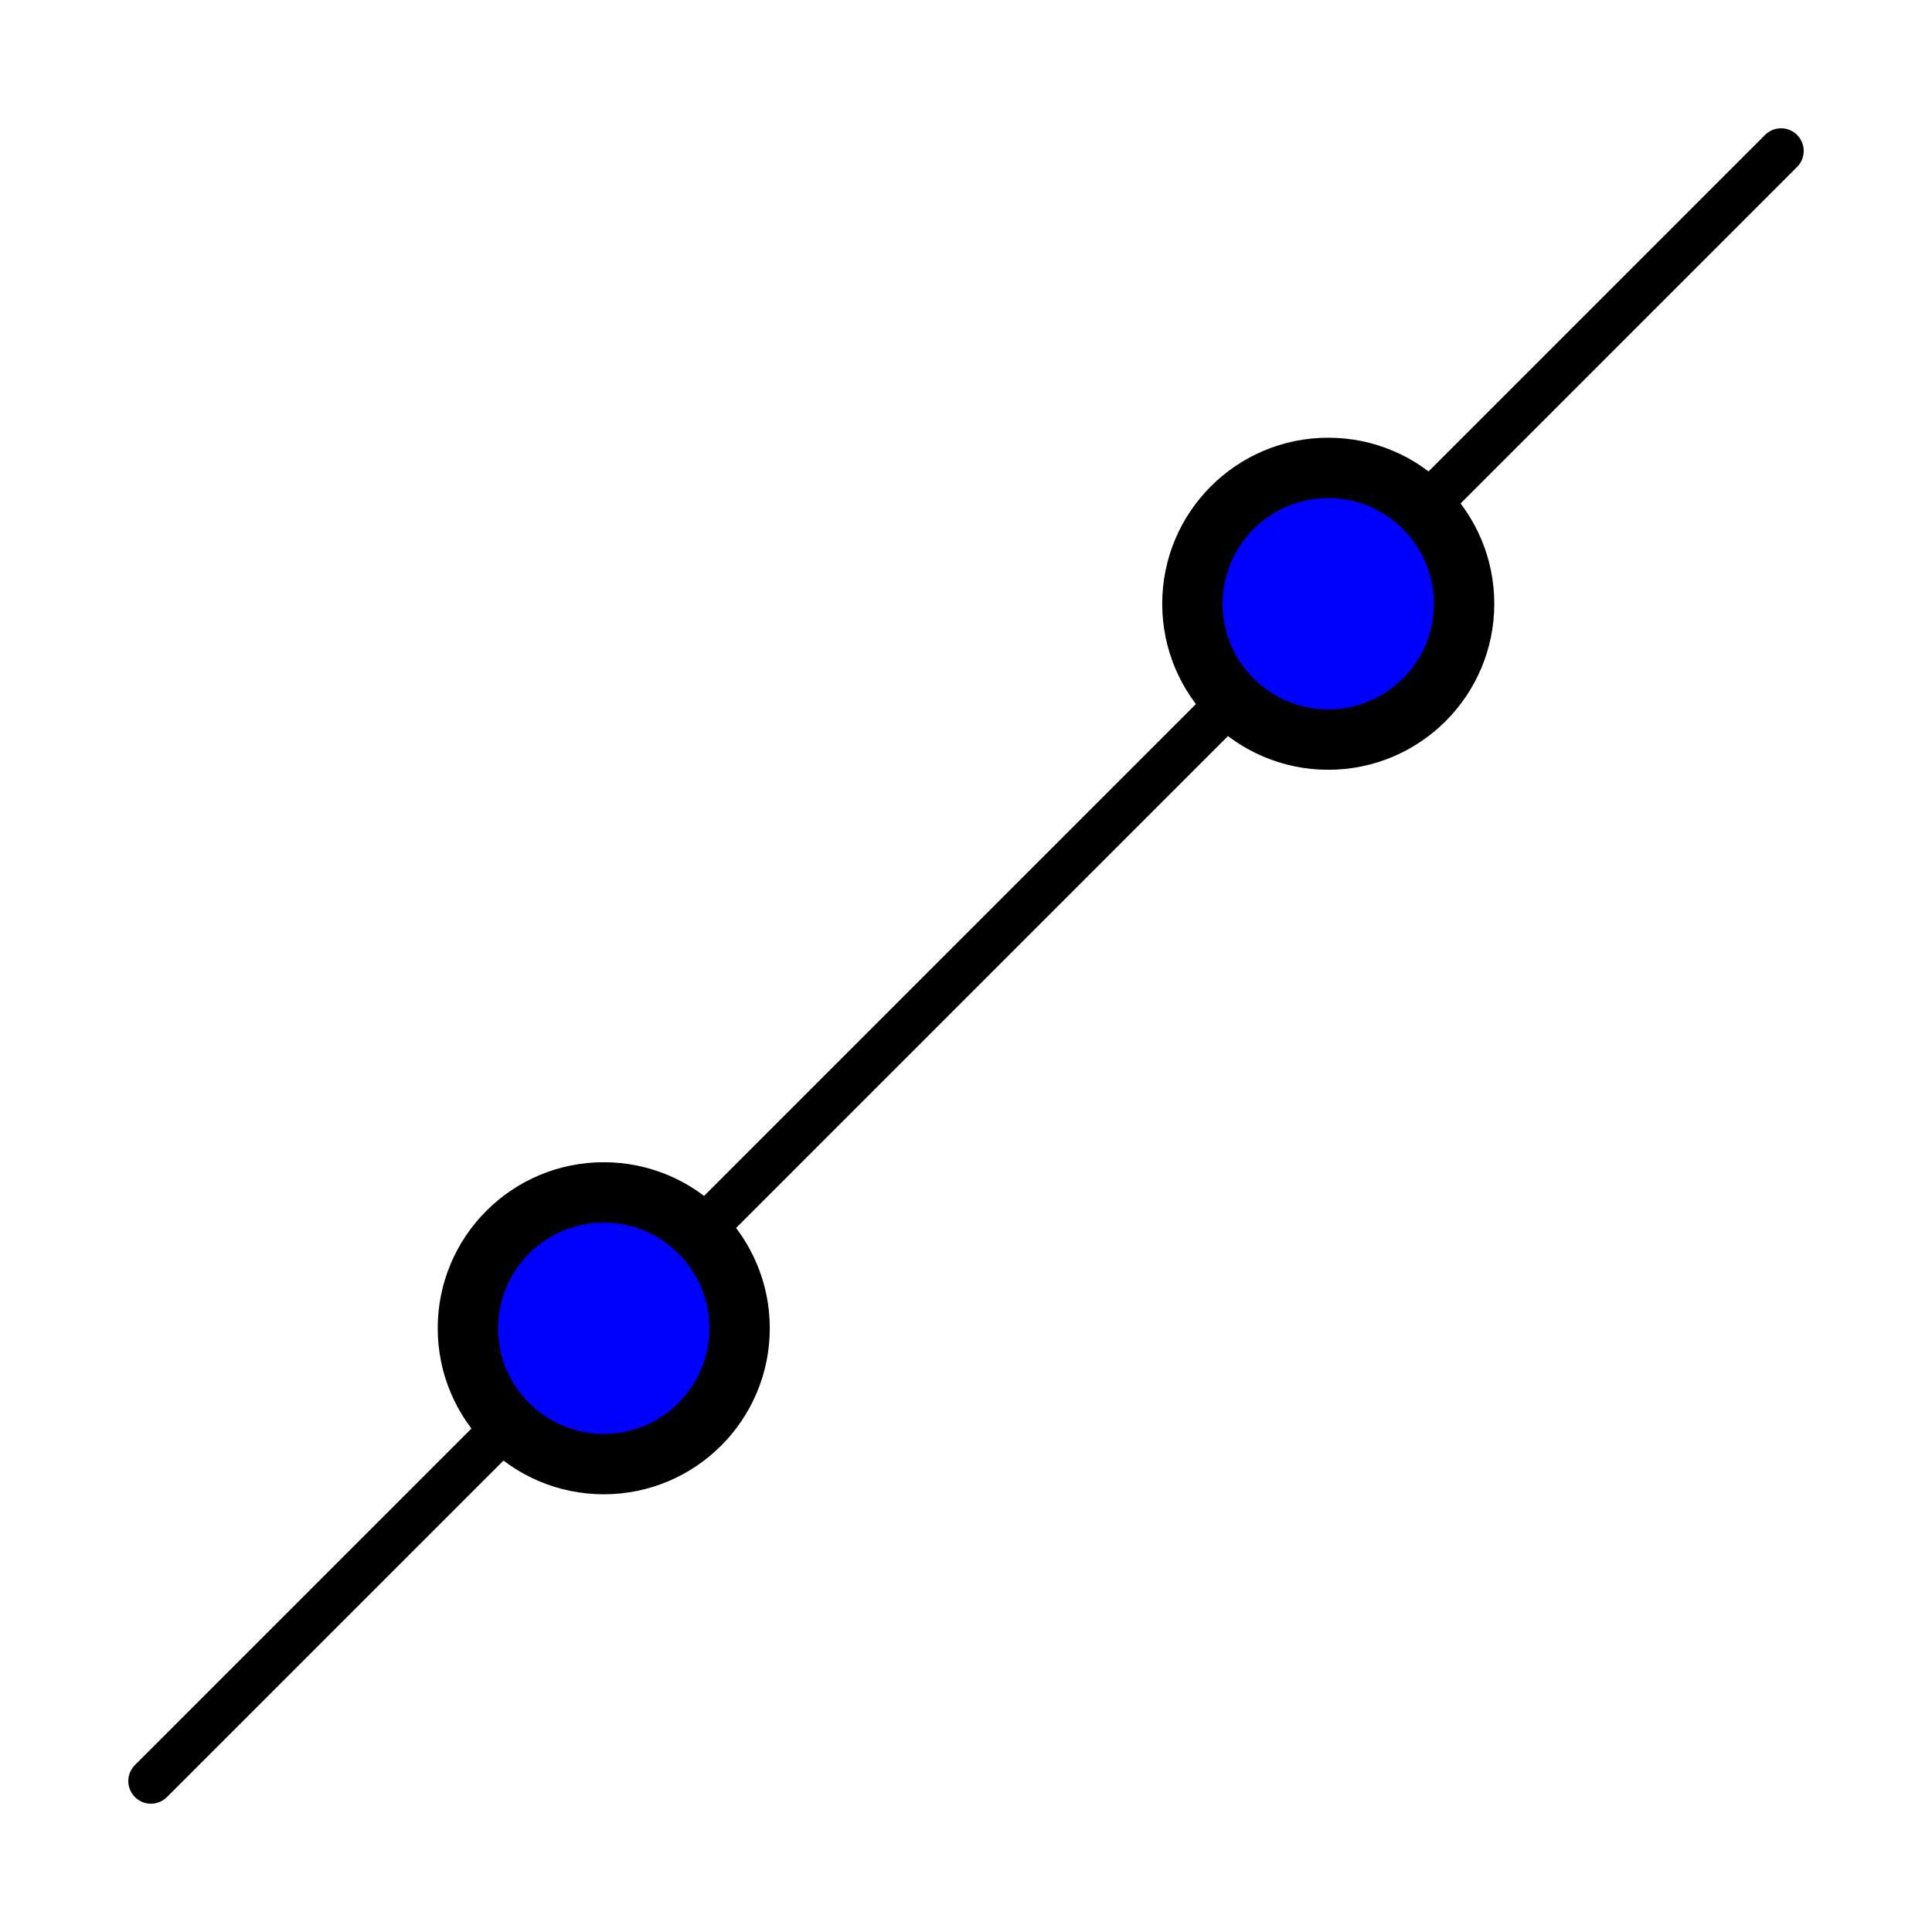
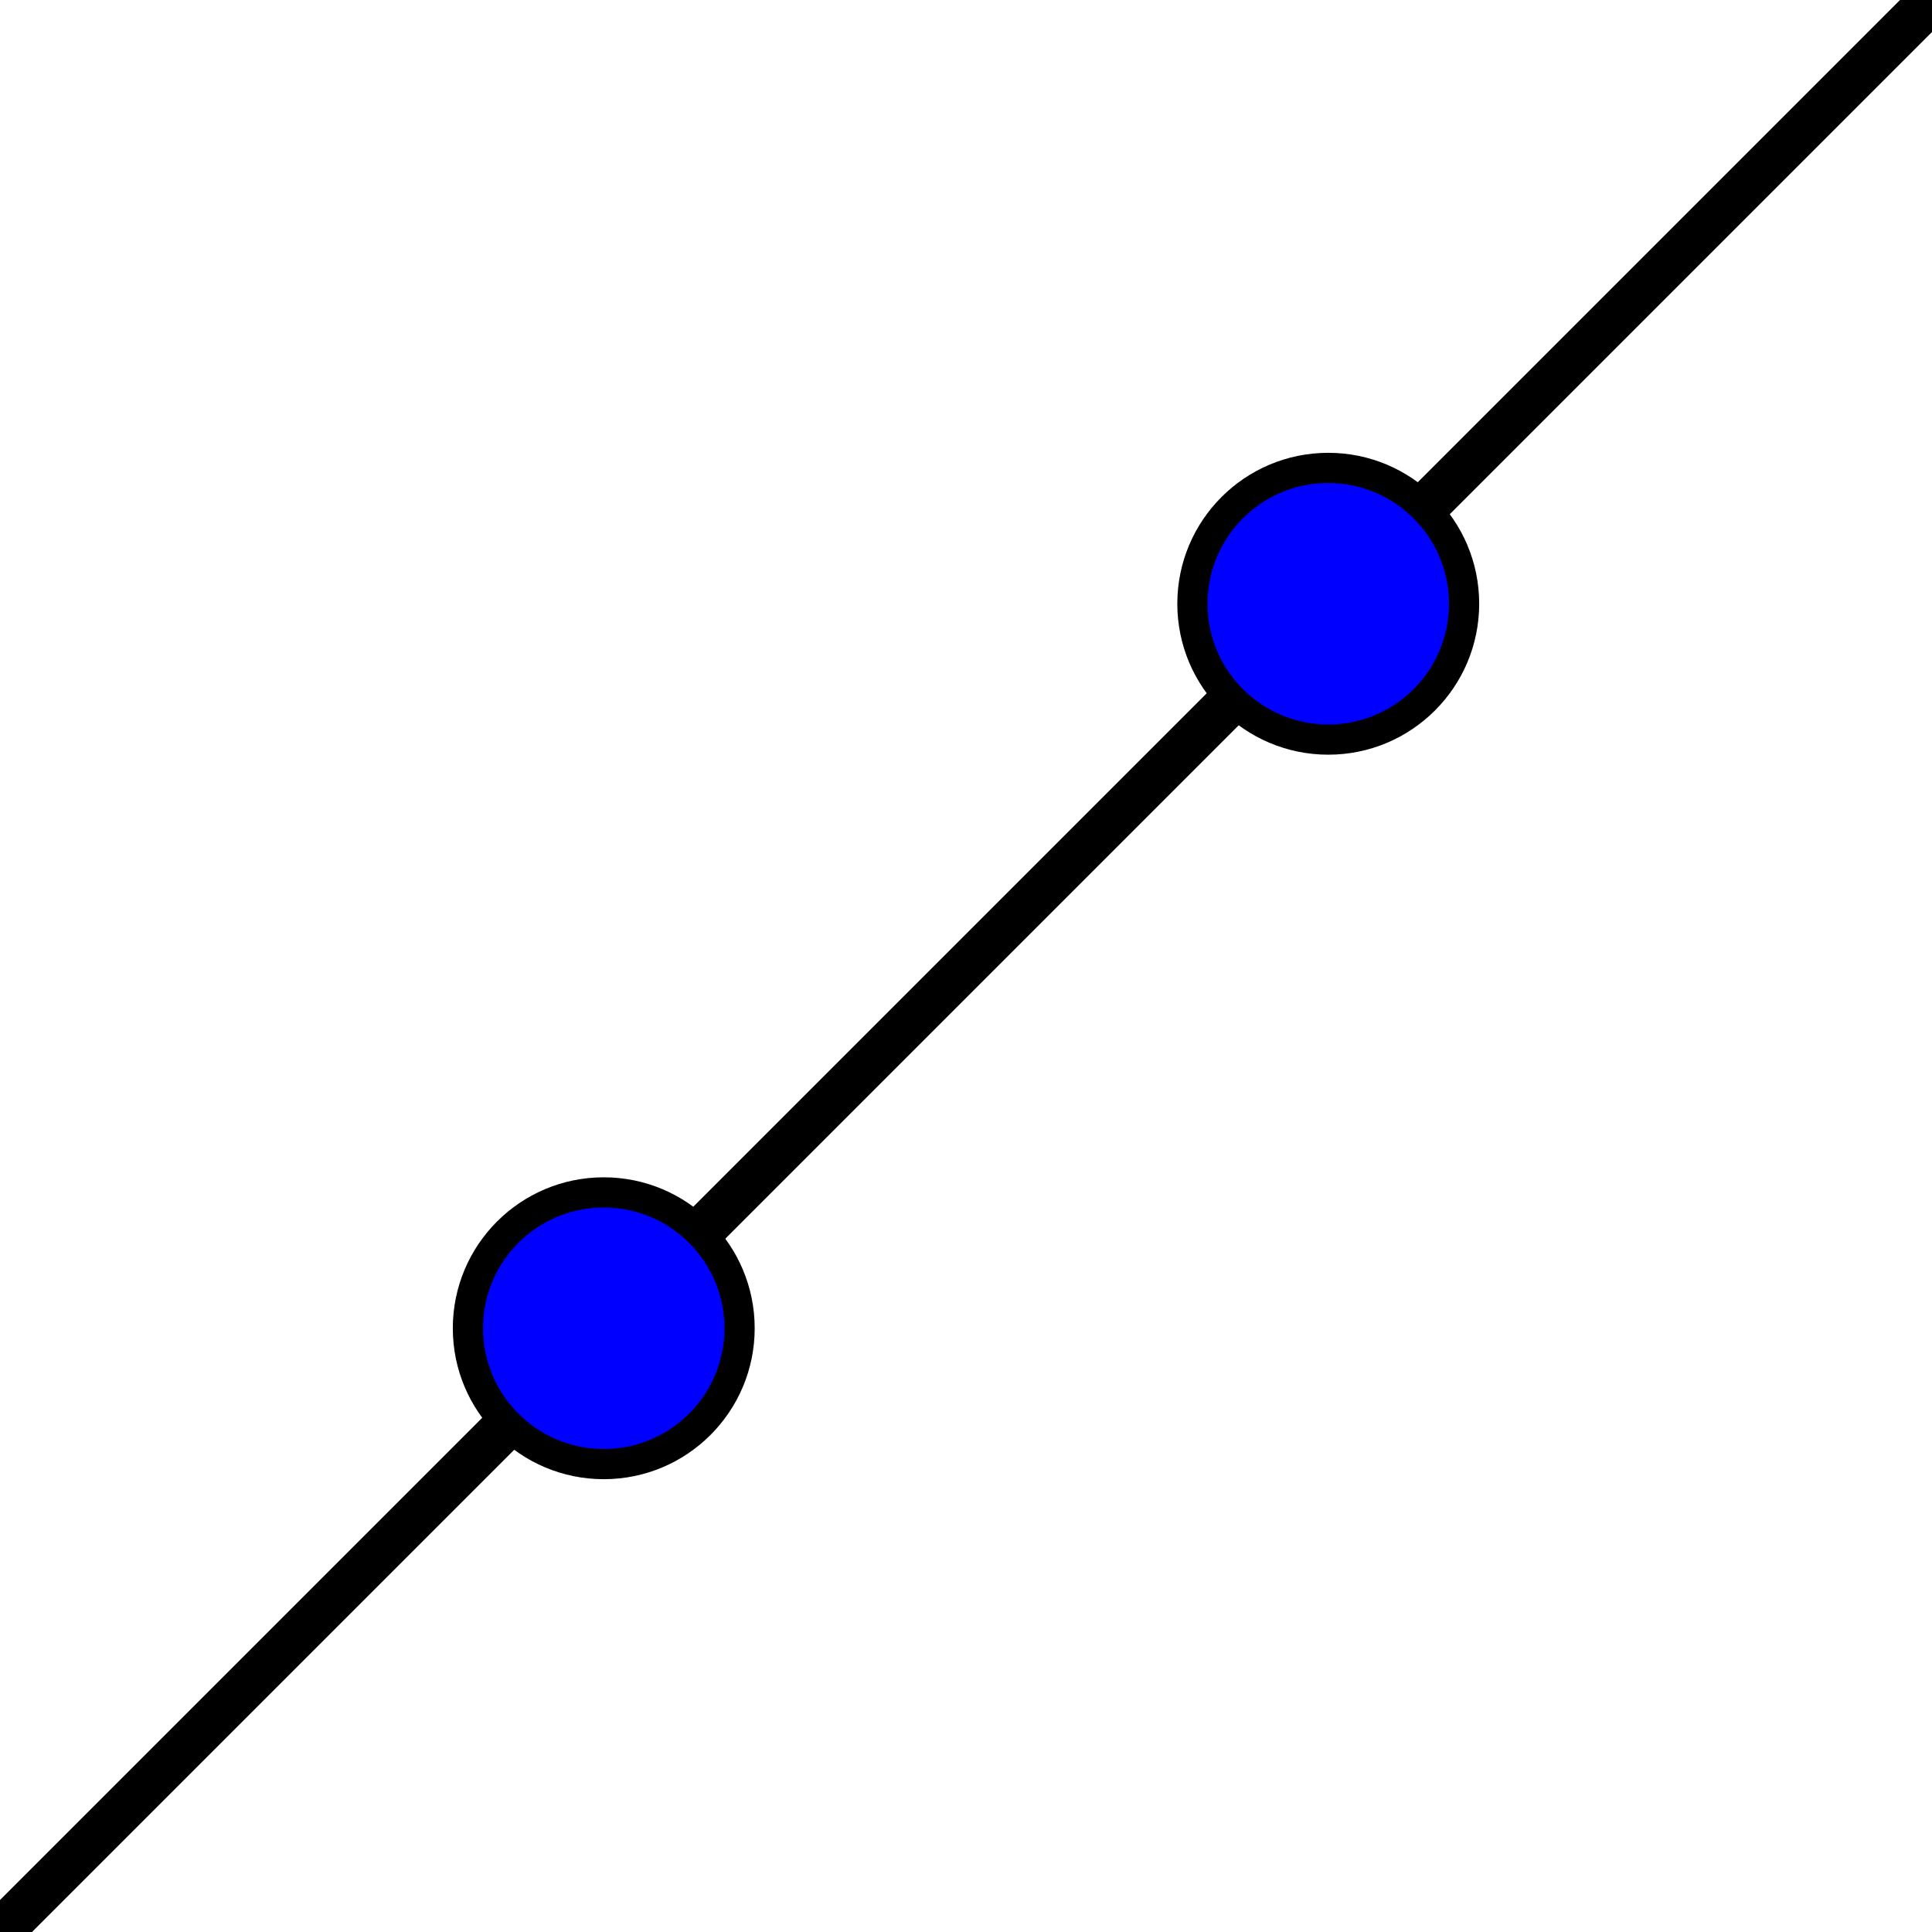
<svg xmlns="http://www.w3.org/2000/svg" width="64" height="64" viewBox="0 0 64 64">
-   <line x1="5" y1="59" x2="59" y2="5" stroke="#000000" stroke-width="1.5" stroke-linecap="round" />
-   <circle cx="20" cy="44" r="4.5" fill="#0000FF" stroke="#000000" stroke-width="2" />
-   <circle cx="44" cy="20" r="4.5" fill="#0000FF" stroke="#000000" stroke-width="2" />
+   <line x1="0" y1="64" x2="64" y2="0" stroke="#000000" stroke-width="1.5" stroke-linecap="round" />
+   <circle cx="20" cy="44" r="4.5" fill="#0000FF" stroke="#000000" stroke-width="1" />
+   <circle cx="44" cy="20" r="4.5" fill="#0000FF" stroke="#000000" stroke-width="1" />
</svg>
